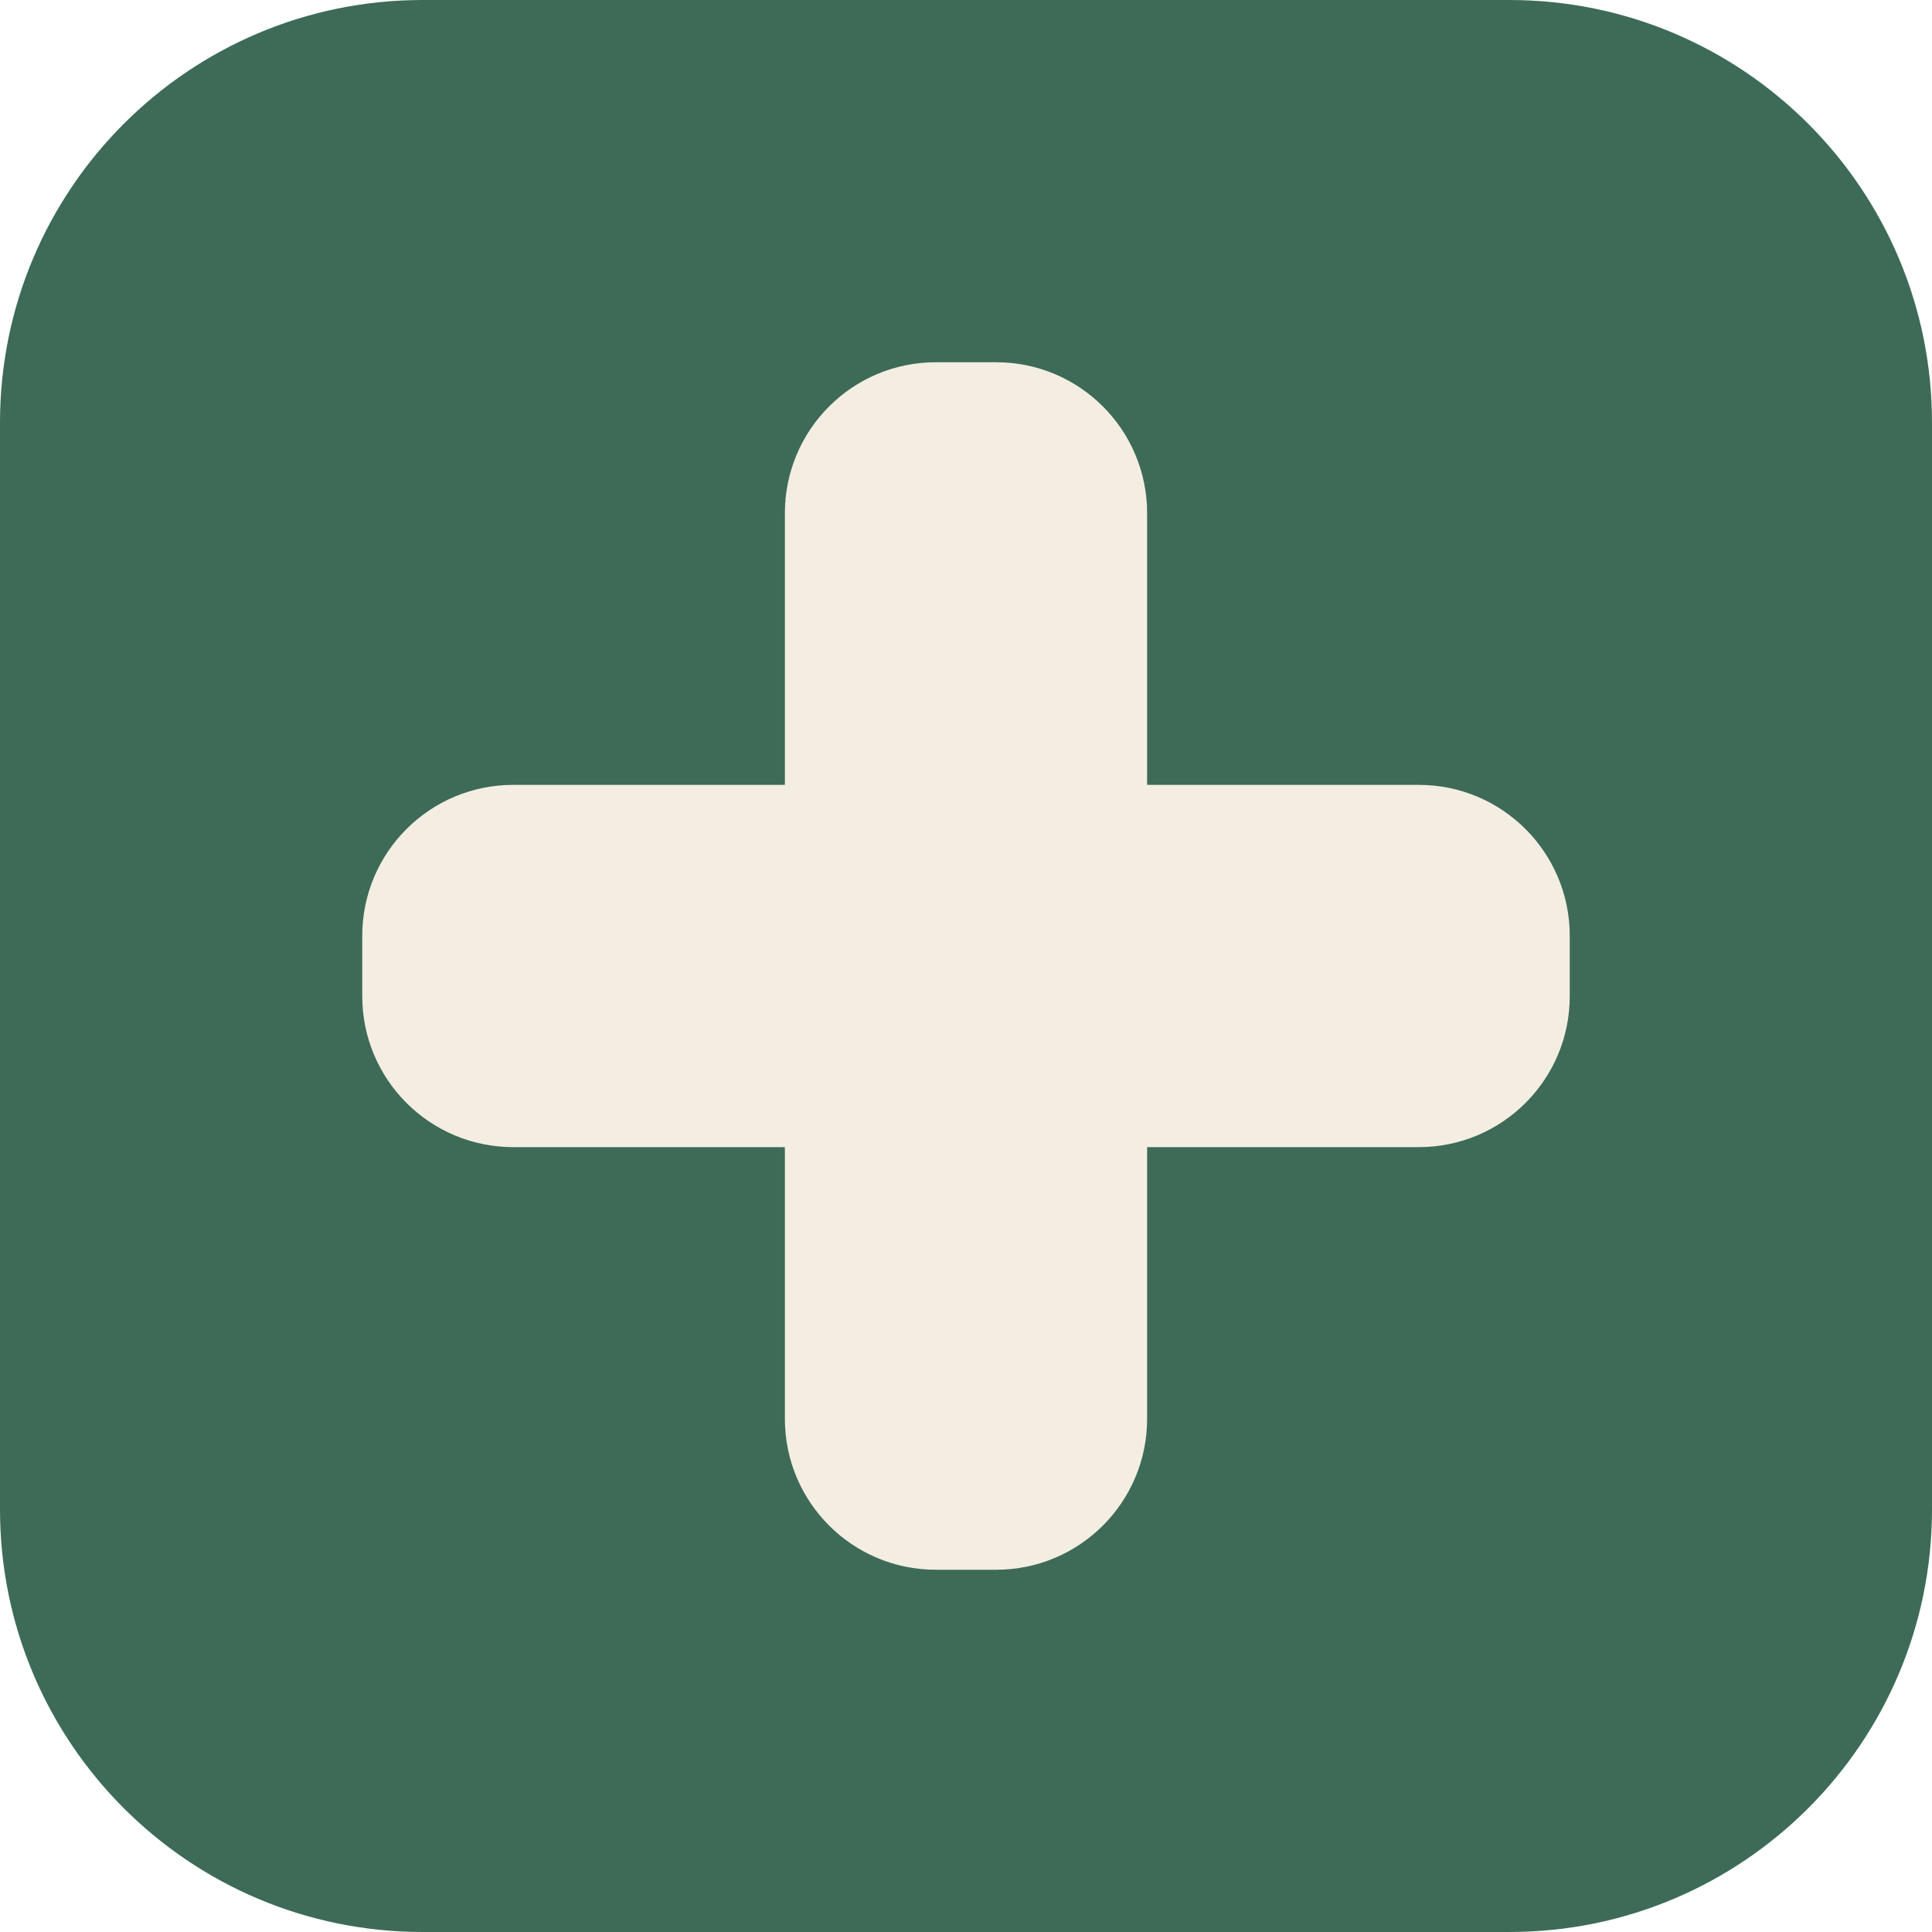
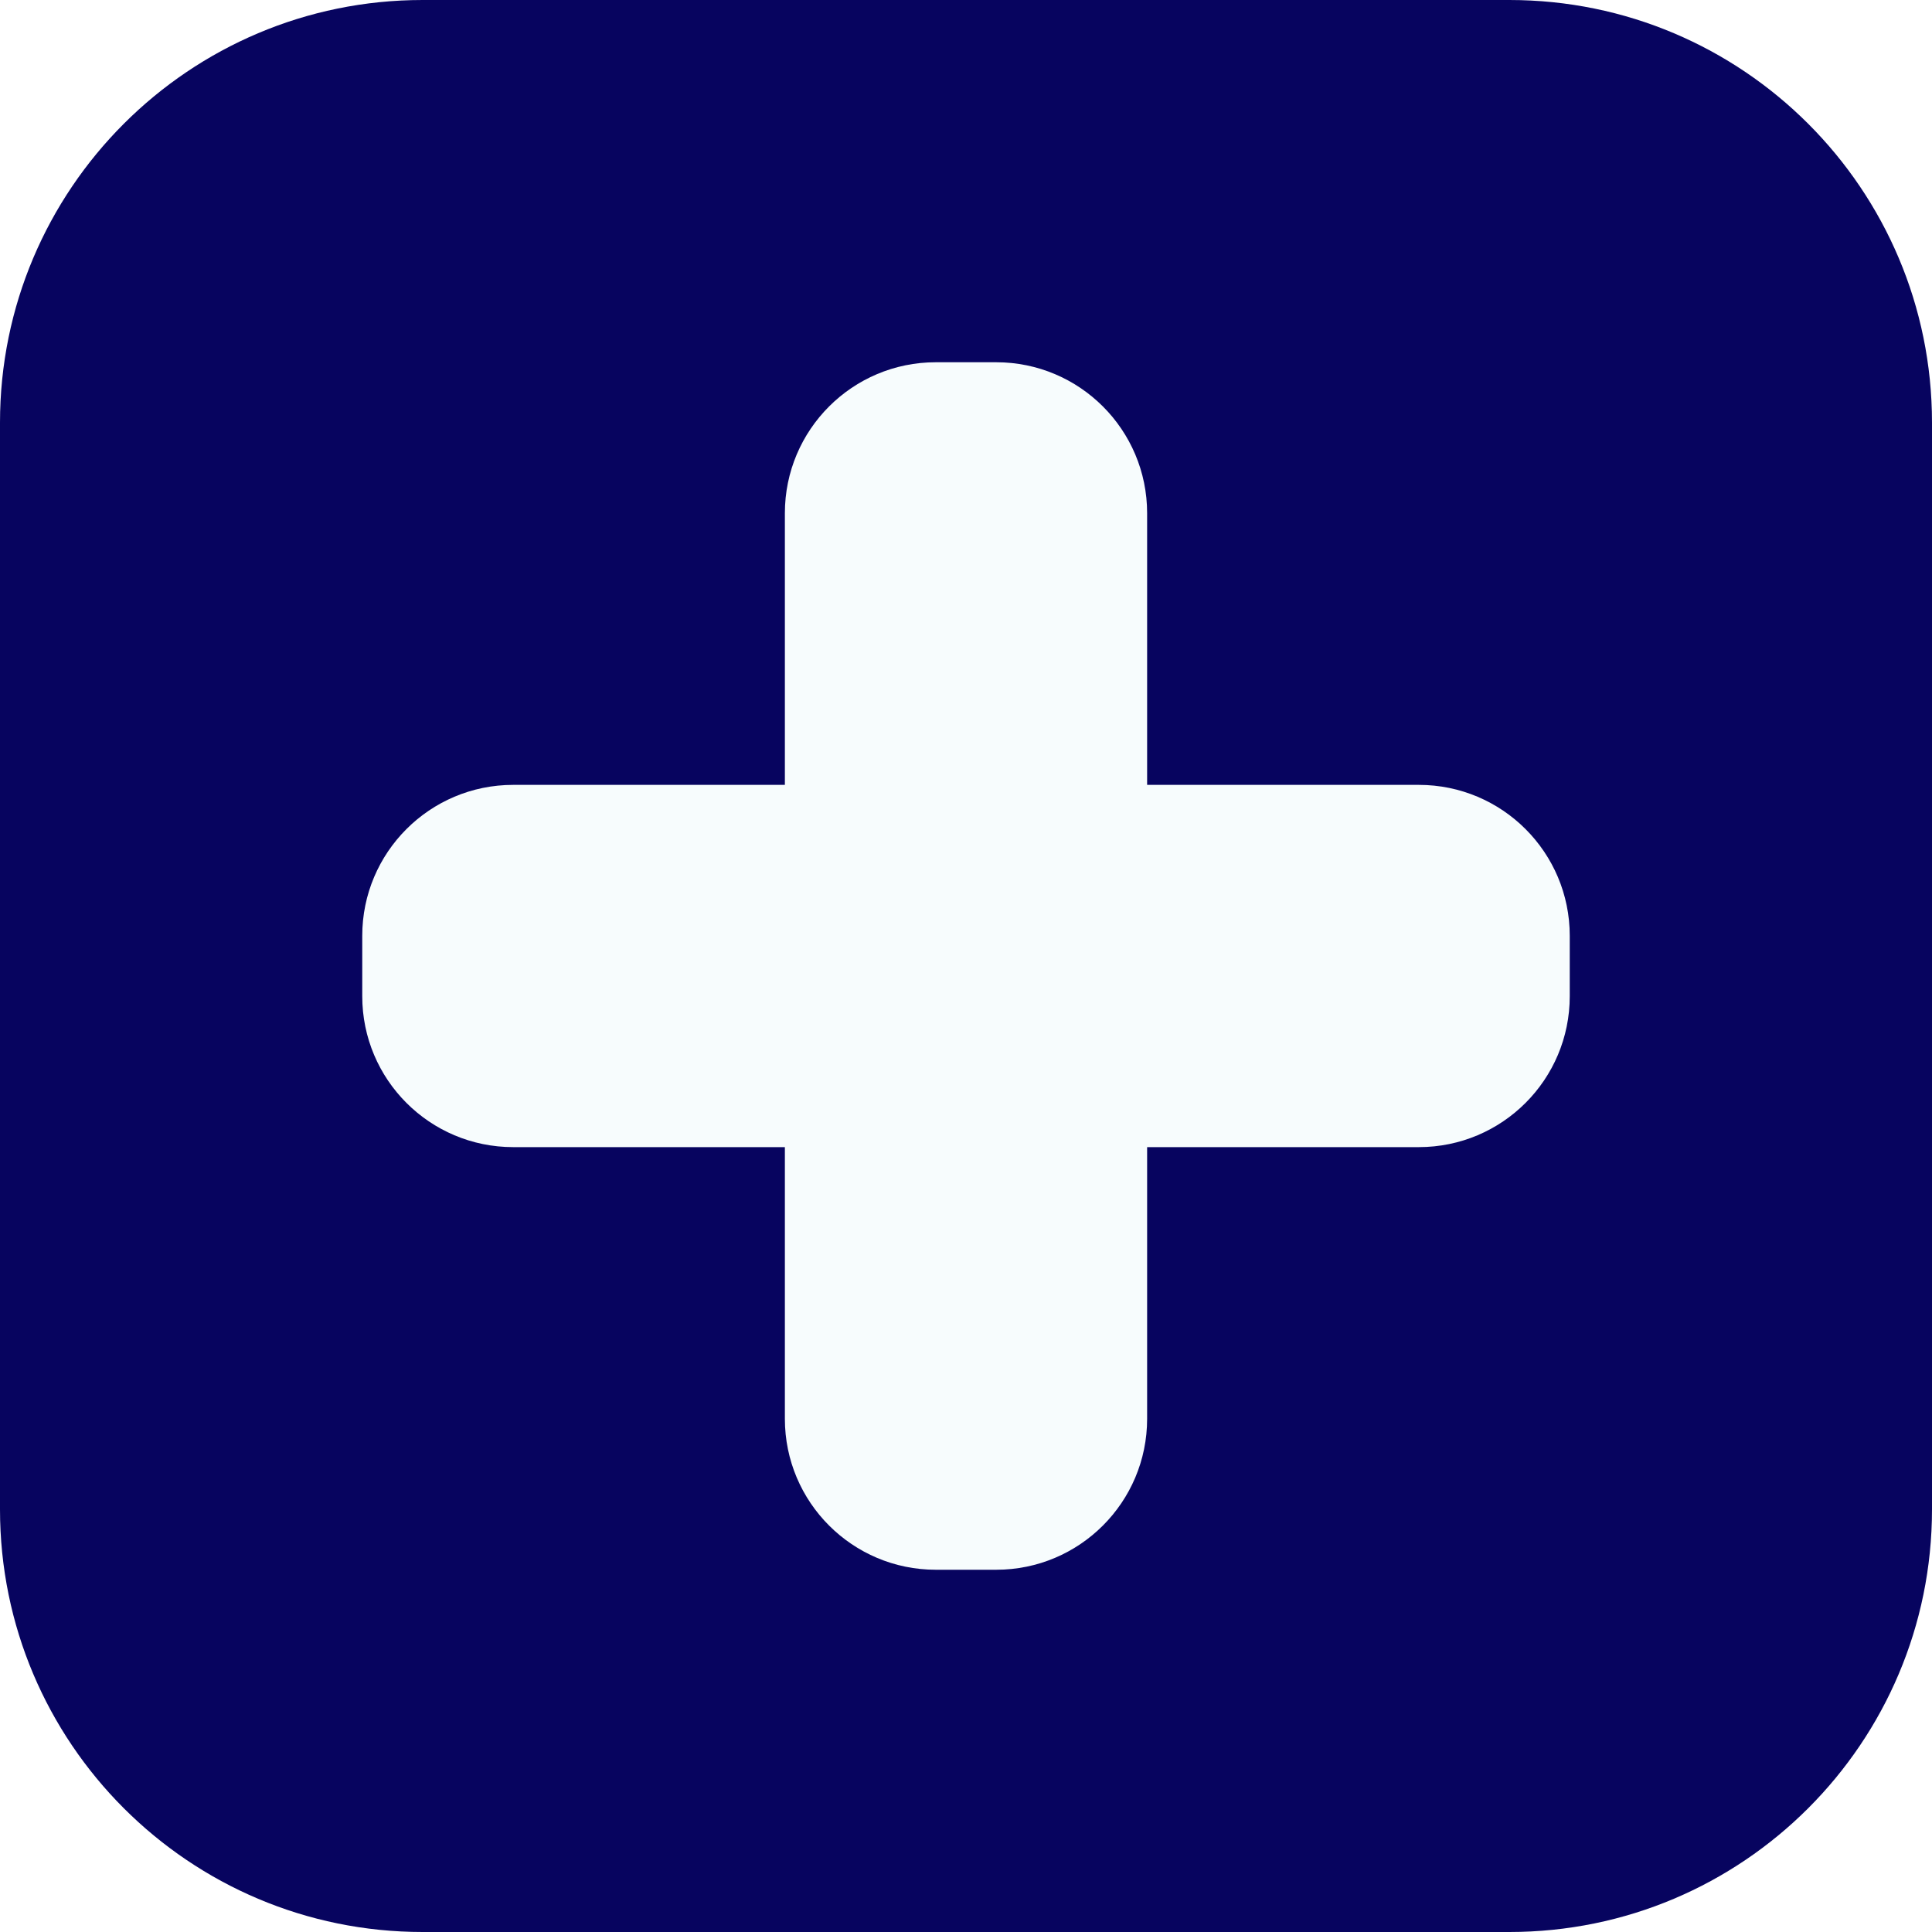
<svg xmlns="http://www.w3.org/2000/svg" viewBox="0 0 32 32">
-   <rect width="32" height="32" rx="7" fill="#3d6b57" />
-   <rect x="13" y="6" width="6" height="20" rx="2.5" fill="#f4ede2" />
-   <rect x="6" y="13" width="20" height="6" rx="2.5" fill="#f4ede2" />
+   <rect width="32" height="32" rx="7" fill="#07045f" />
+   <rect x="13" y="6" width="6" height="20" rx="2.5" fill="#f7fcfd" />
+   <rect x="6" y="13" width="20" height="6" rx="2.5" fill="#f7fcfd" />
</svg>
